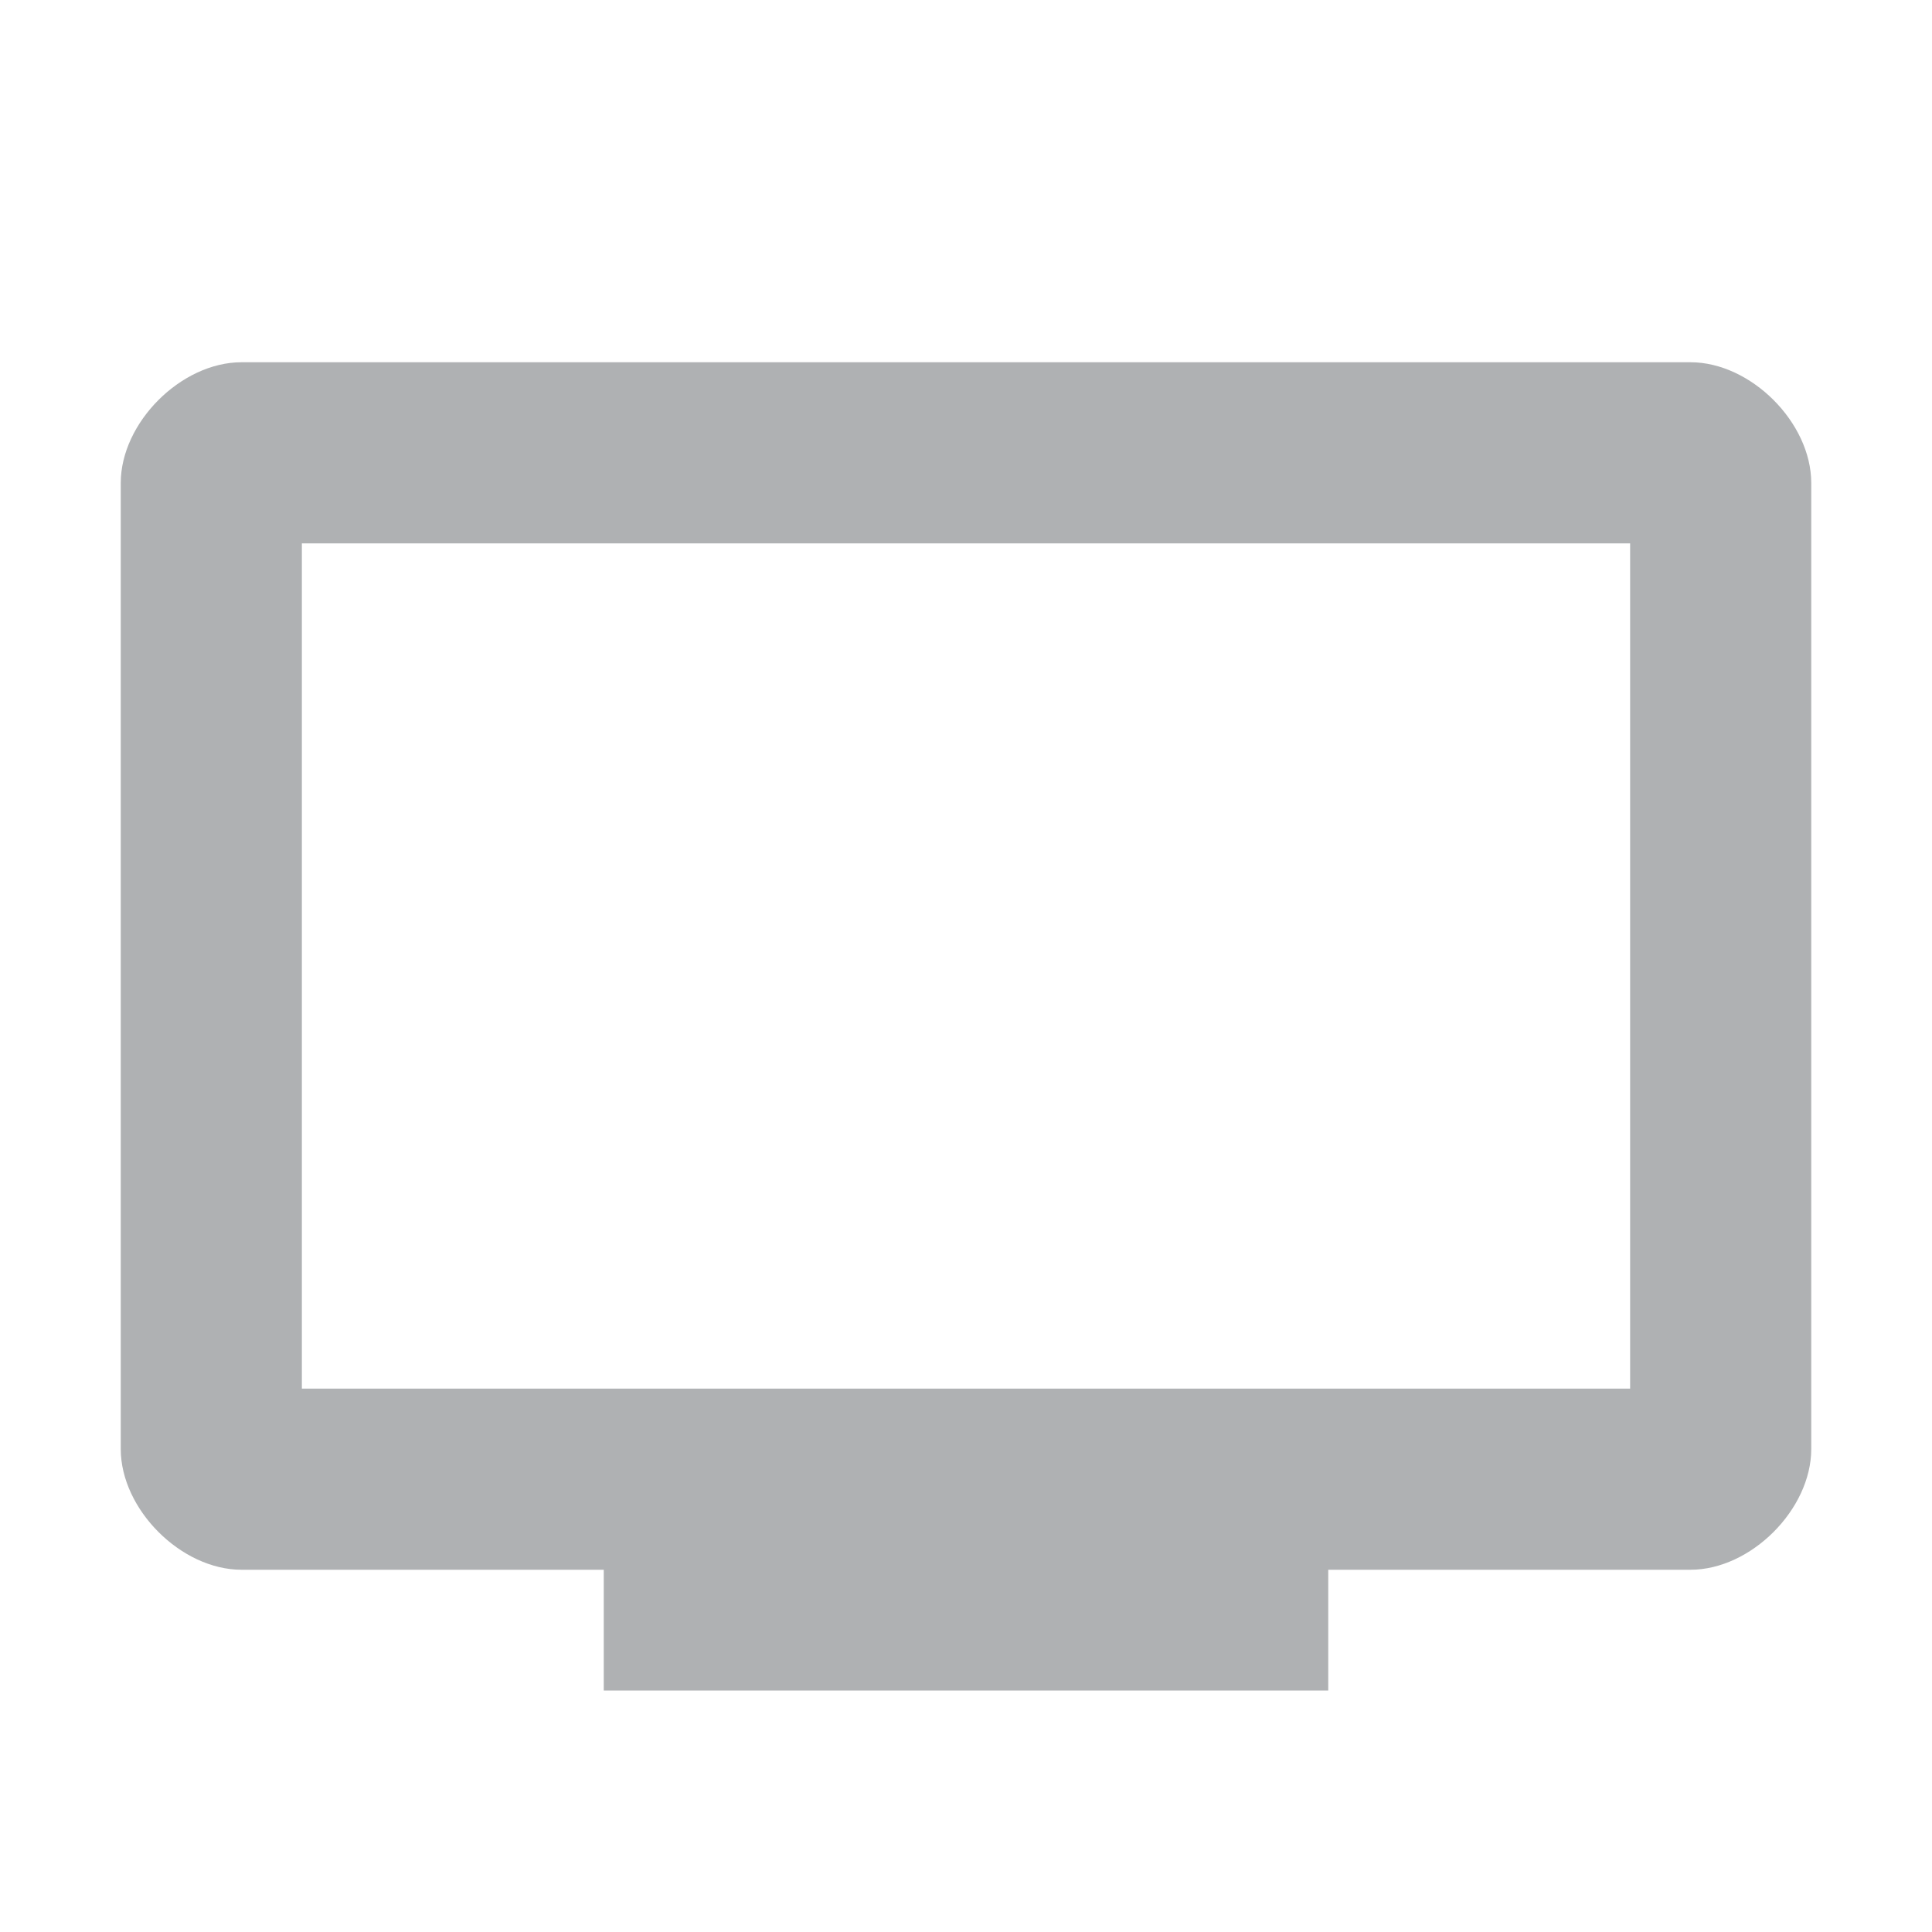
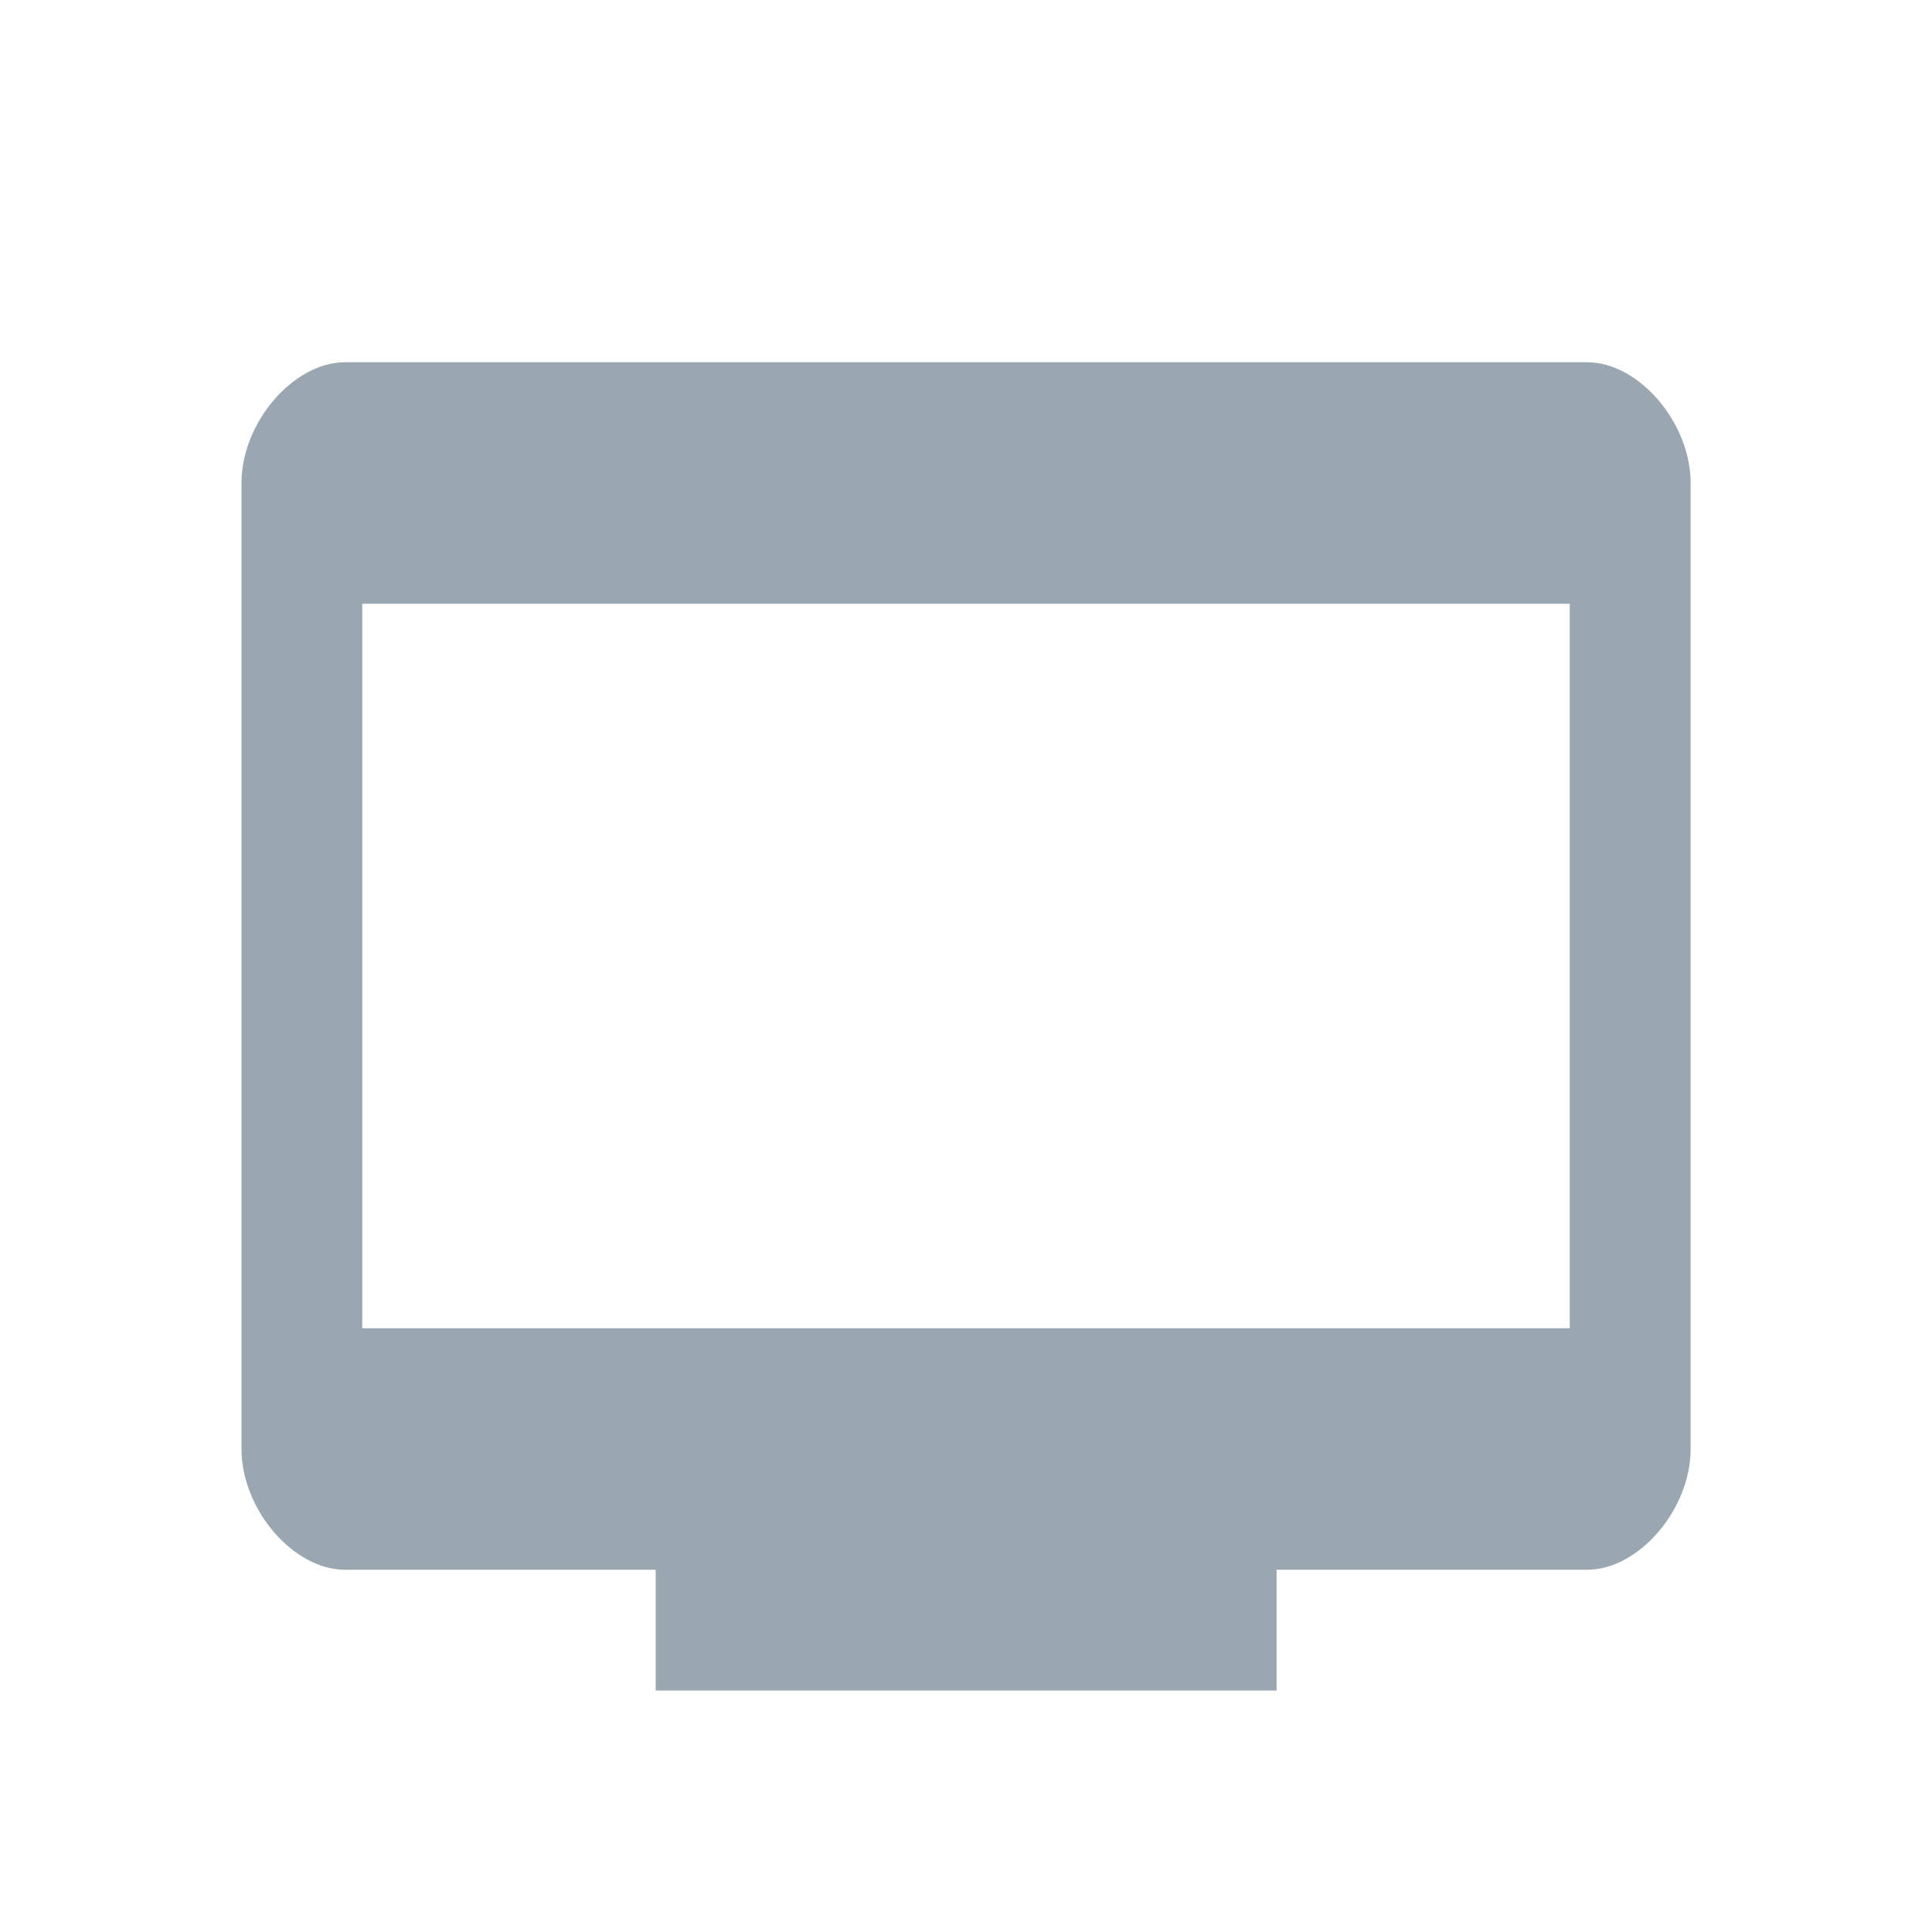
<svg xmlns="http://www.w3.org/2000/svg" width="16" height="16" viewBox="0 0 16 16">
  <rect width="16" height="16" fill="none" />
-   <path d="M14 3H2c-.5 0-1 .5-1 1v8c0 .5.5 1 1 1h3v1h6v-1h3c.5 0 1-.5 1-1V4c0-.5-.5-1-1-1zm-.5 8.5h-11v-7h11v7z" fill="#AFB1B3" fill-rule="nonzero" />
+   <path d="M13.143 3H2.857C2.43 3 2 3.5 2 4v8c0 .5.429 1 .857 1H5.43v1h5.142v-1h2.572c.428 0 .857-.5.857-1V4c0-.5-.429-1-.857-1zM13 11H3V5h10v6z" fill="#9AA7B0" fill-rule="evenodd" />
</svg>
